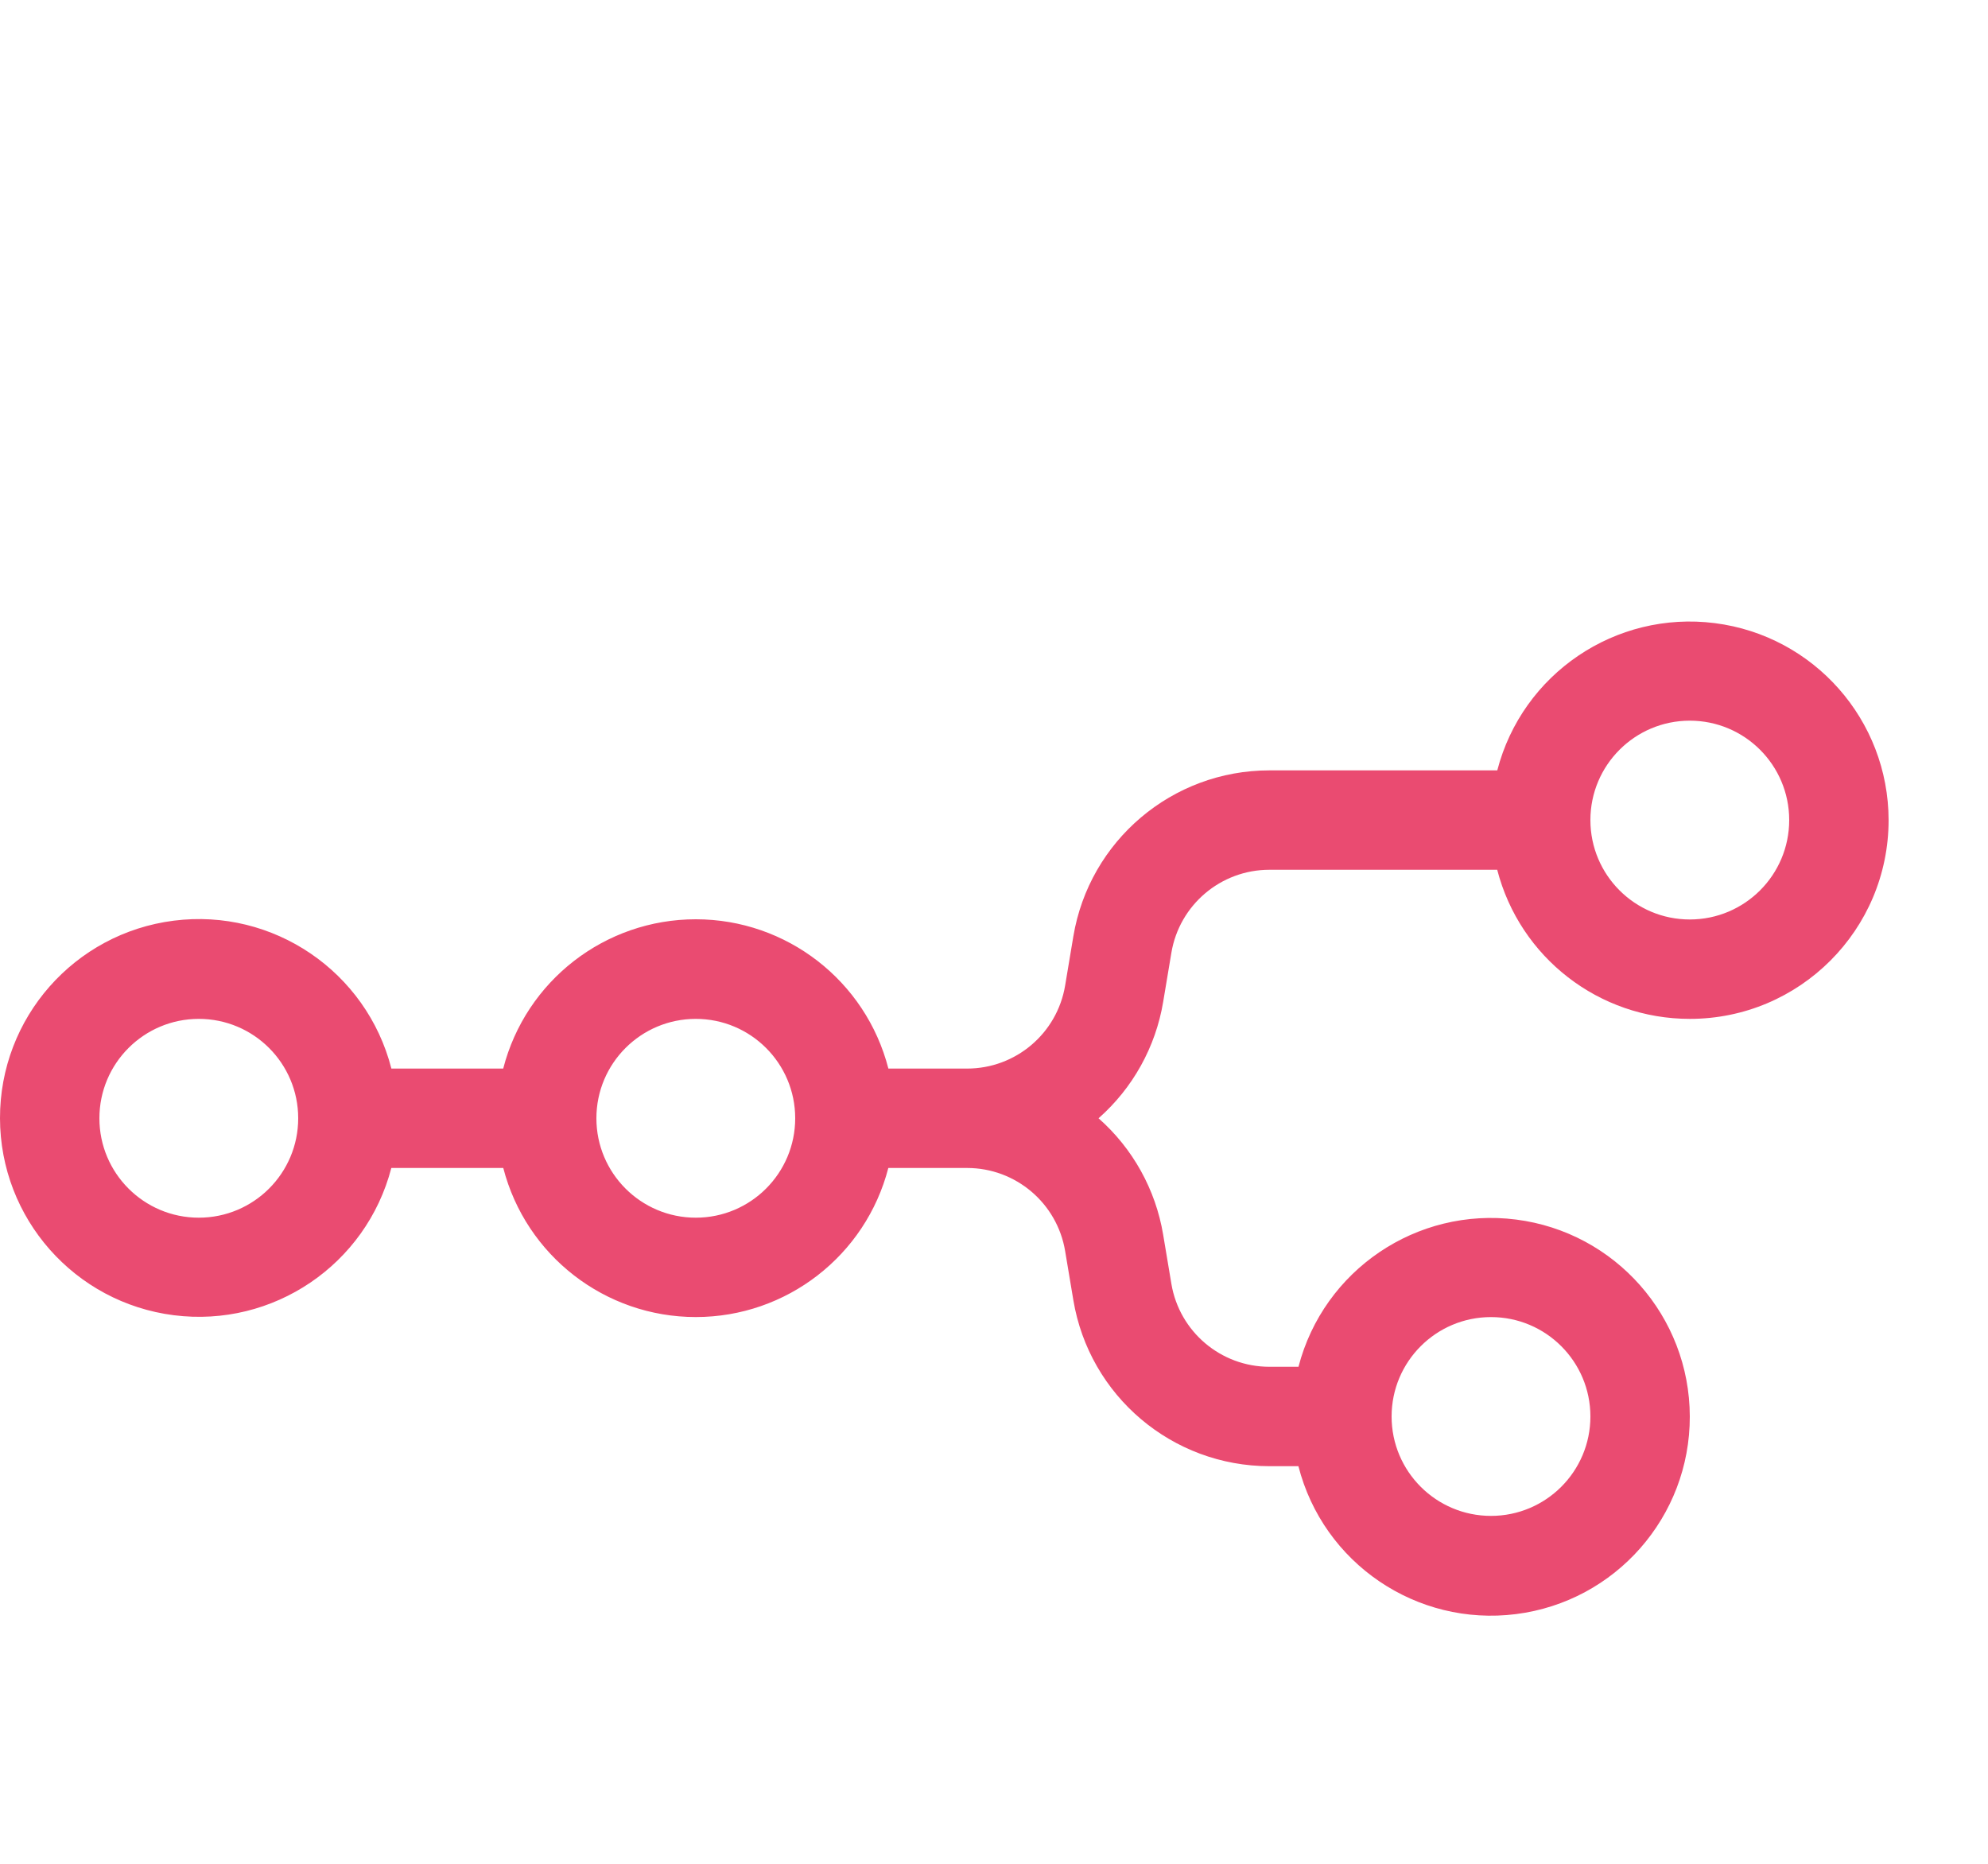
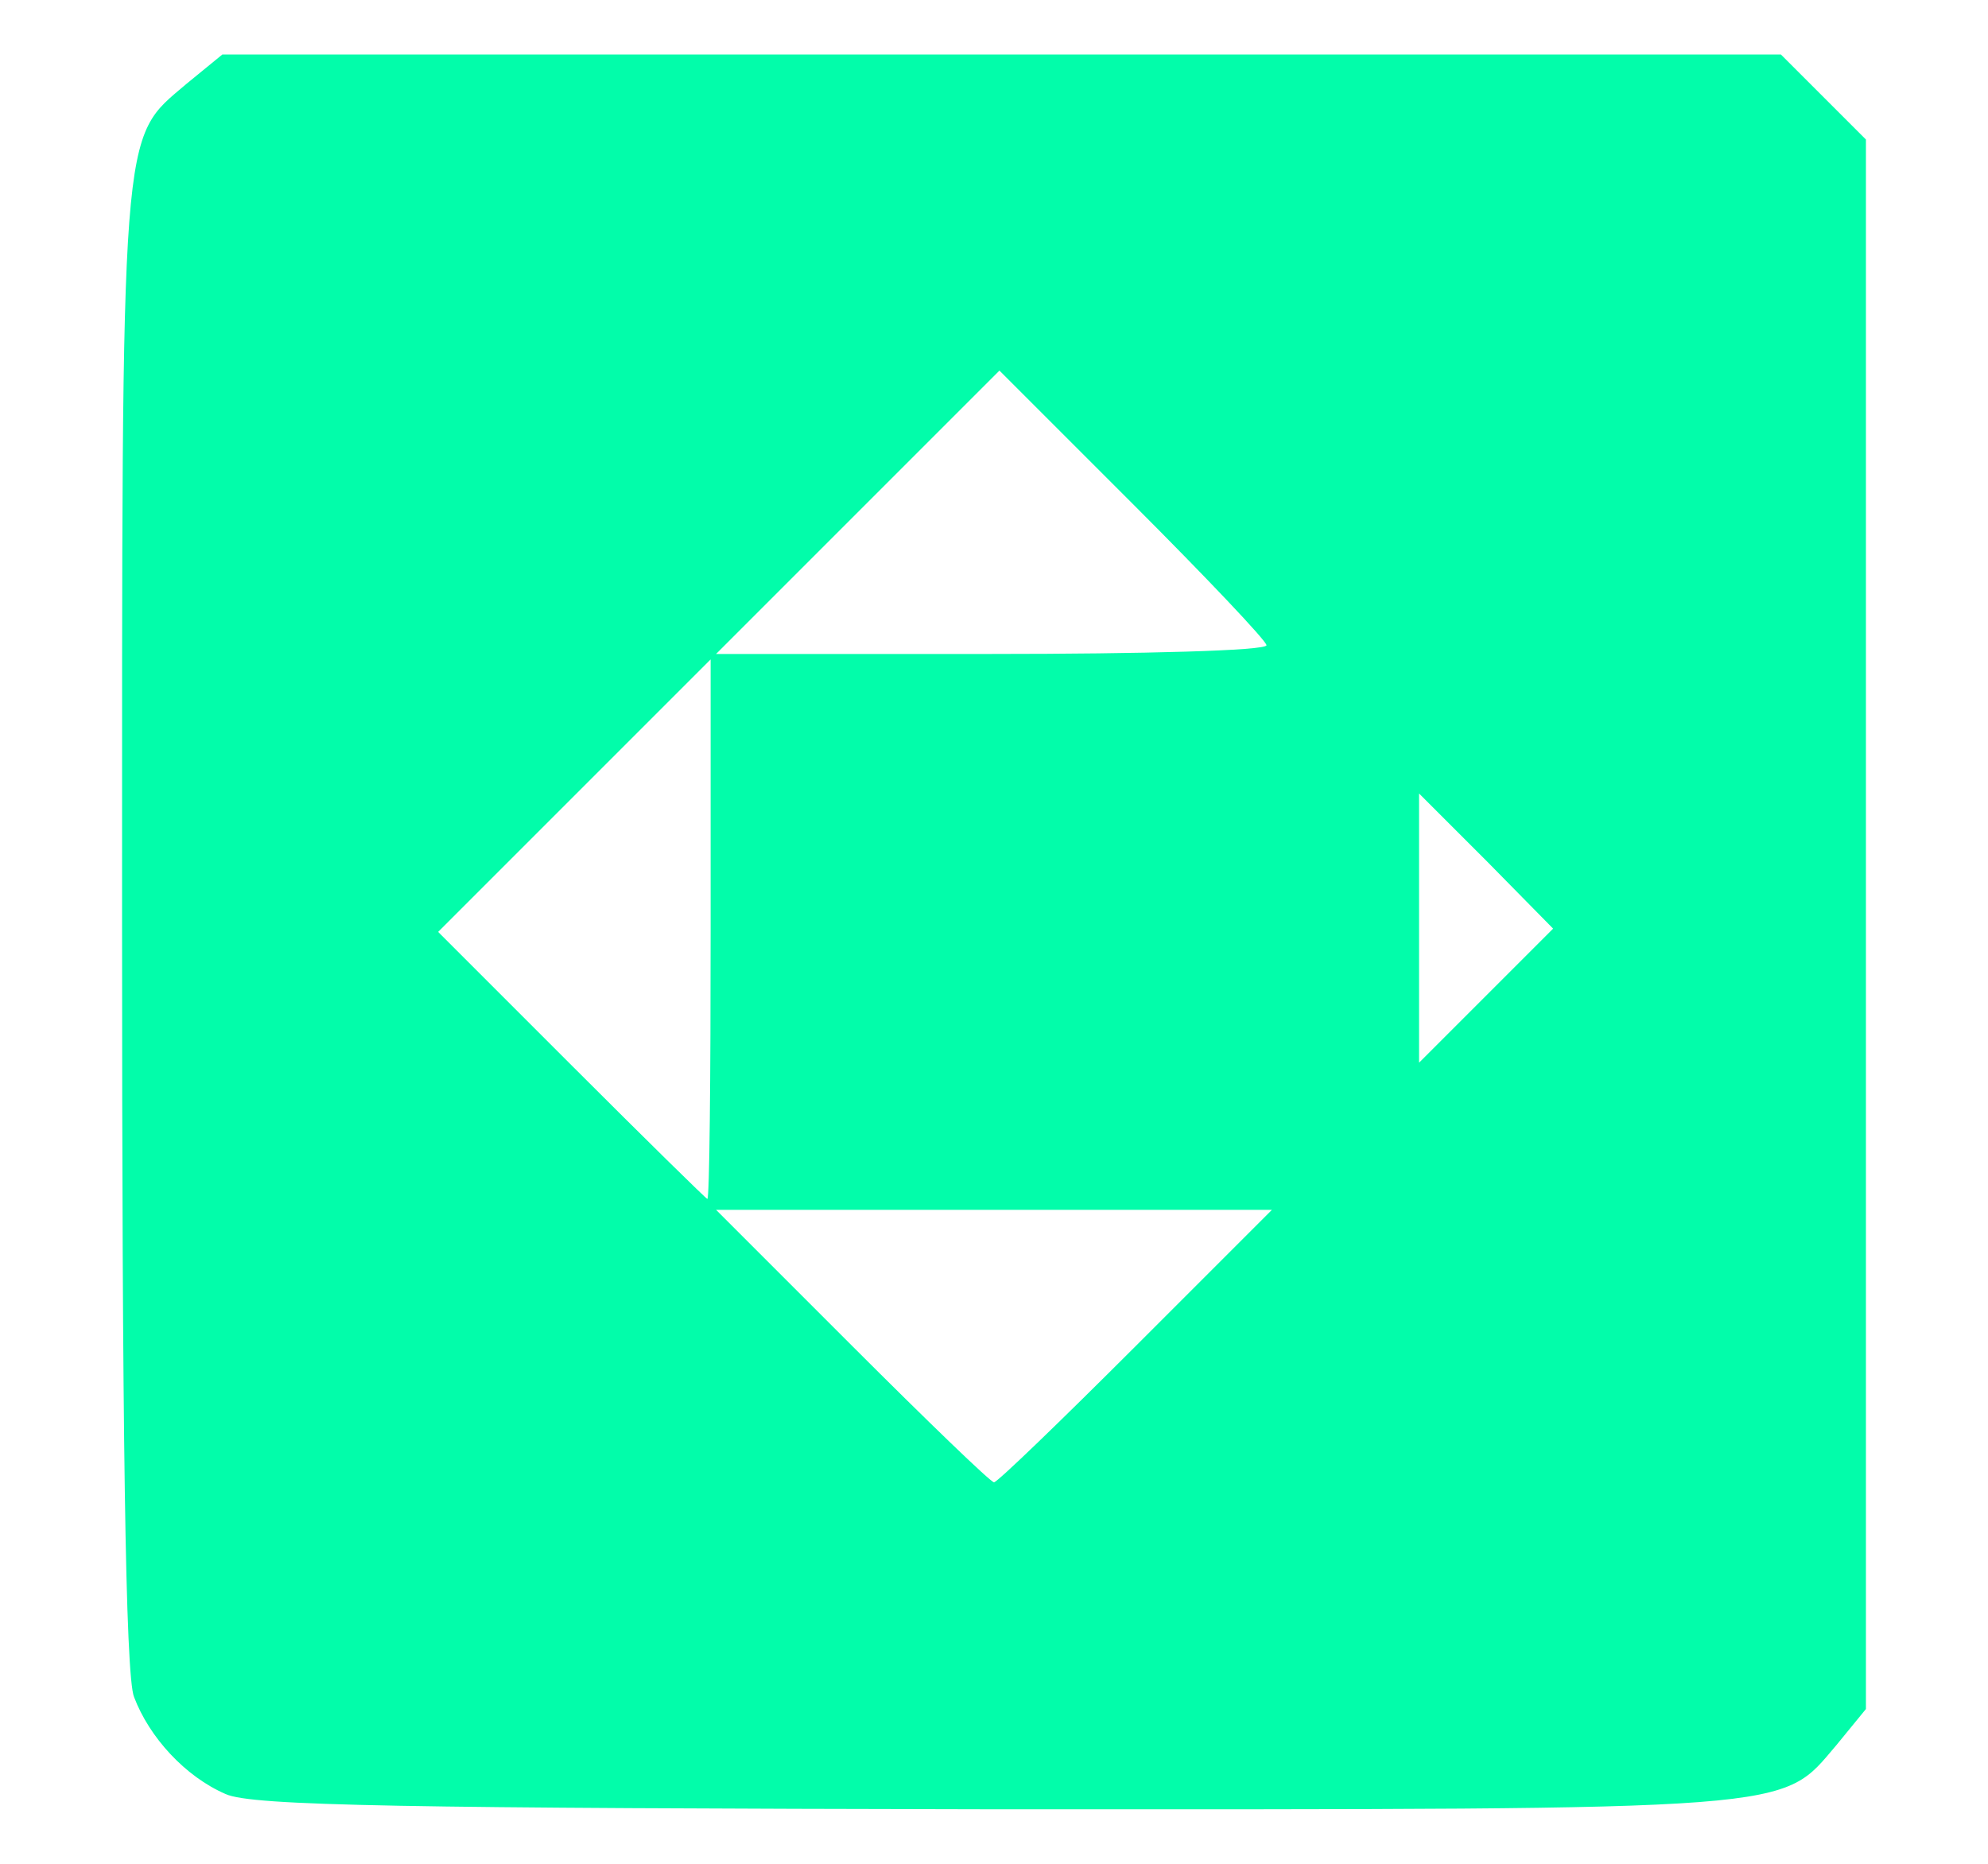
- <svg xmlns="http://www.w3.org/2000/svg" width="32" height="30">
-   <path fill="#EA4B71" fill-rule="evenodd" clip-rule="evenodd" transform="translate(0, 10)" d="M27.2 6.4A3.2 3.2 0 0 1 24.1 4h-3.667a1.6 1.6 0 0 0-1.578 1.337l-.132.79A3.2 3.2 0 0 1 17.683 8a3.2 3.2 0 0 1 1.04 1.874l.132.789A1.6 1.6 0 0 0 20.433 12h.468a3.201 3.201 0 0 1 6.299.8 3.2 3.2 0 0 1-6.3.8h-.467a3.2 3.2 0 0 1-3.156-2.674l-.132-.789A1.6 1.6 0 0 0 15.567 8.8h-1.268a3.201 3.201 0 0 1-6.198 0H6.299A3.201 3.201 0 0 1 0 8a3.2 3.2 0 0 1 6.3-.8h1.8a3.201 3.201 0 0 1 6.2 0h1.267a1.6 1.6 0 0 0 1.578-1.337l.132-.79A3.2 3.2 0 0 1 20.433 2.4h3.668a3.201 3.201 0 0 1 6.299.8 3.2 3.2 0 0 1-3.2 3.2m0-1.6a1.6 1.6 0 1 0 0-3.2 1.6 1.6 0 0 0 0 3.2m-24 4.8a1.6 1.6 0 1 0 0-3.2 1.6 1.6 0 0 0 0 3.2M12.8 8a1.6 1.6 0 1 1-3.2 0 1.6 1.6 0 0 1 3.2 0m12.8 4.8a1.6 1.6 0 1 1-3.2 0 1.6 1.6 0 0 1 3.2 0" />
+ <svg xmlns="http://www.w3.org/2000/svg" width="32" height="30" viewBox="0 0 1700 1710">
+   <g fill="#02FDAA" stroke="none">
+     <path d="M145 1646 c-37 -16 -70 -52 -84 -89 -8 -19 -11 -251 -11 -708 0 -744     -2 -720 59 -772 l33 -27 715 0 715 0 39 39 39 39 0 720 0 720 -27 33 c-52 61     -28 59 -770 59 -543 -1 -684 -3 -708 -14z m835 -411 l125 -125 -255 0 -255 0     125 125 c69 69 127 125 130 125 3 0 61 -56 130 -125z m-390 -382 l0 -248 -125     125 -125 125 122 122 c68 68 124 123 125 123 2 0 3 -111 3 -247z m712 -63     l-62 -62 0 124 0 123 62 -62 61 -61 -61 -62z m-202 -198 c0 -4 -55 -62 -123     -130 l-122 -122 -130 130 -130 130 253 0 c138 0 252 -3 252 -8z" />
+   </g>
</svg>
